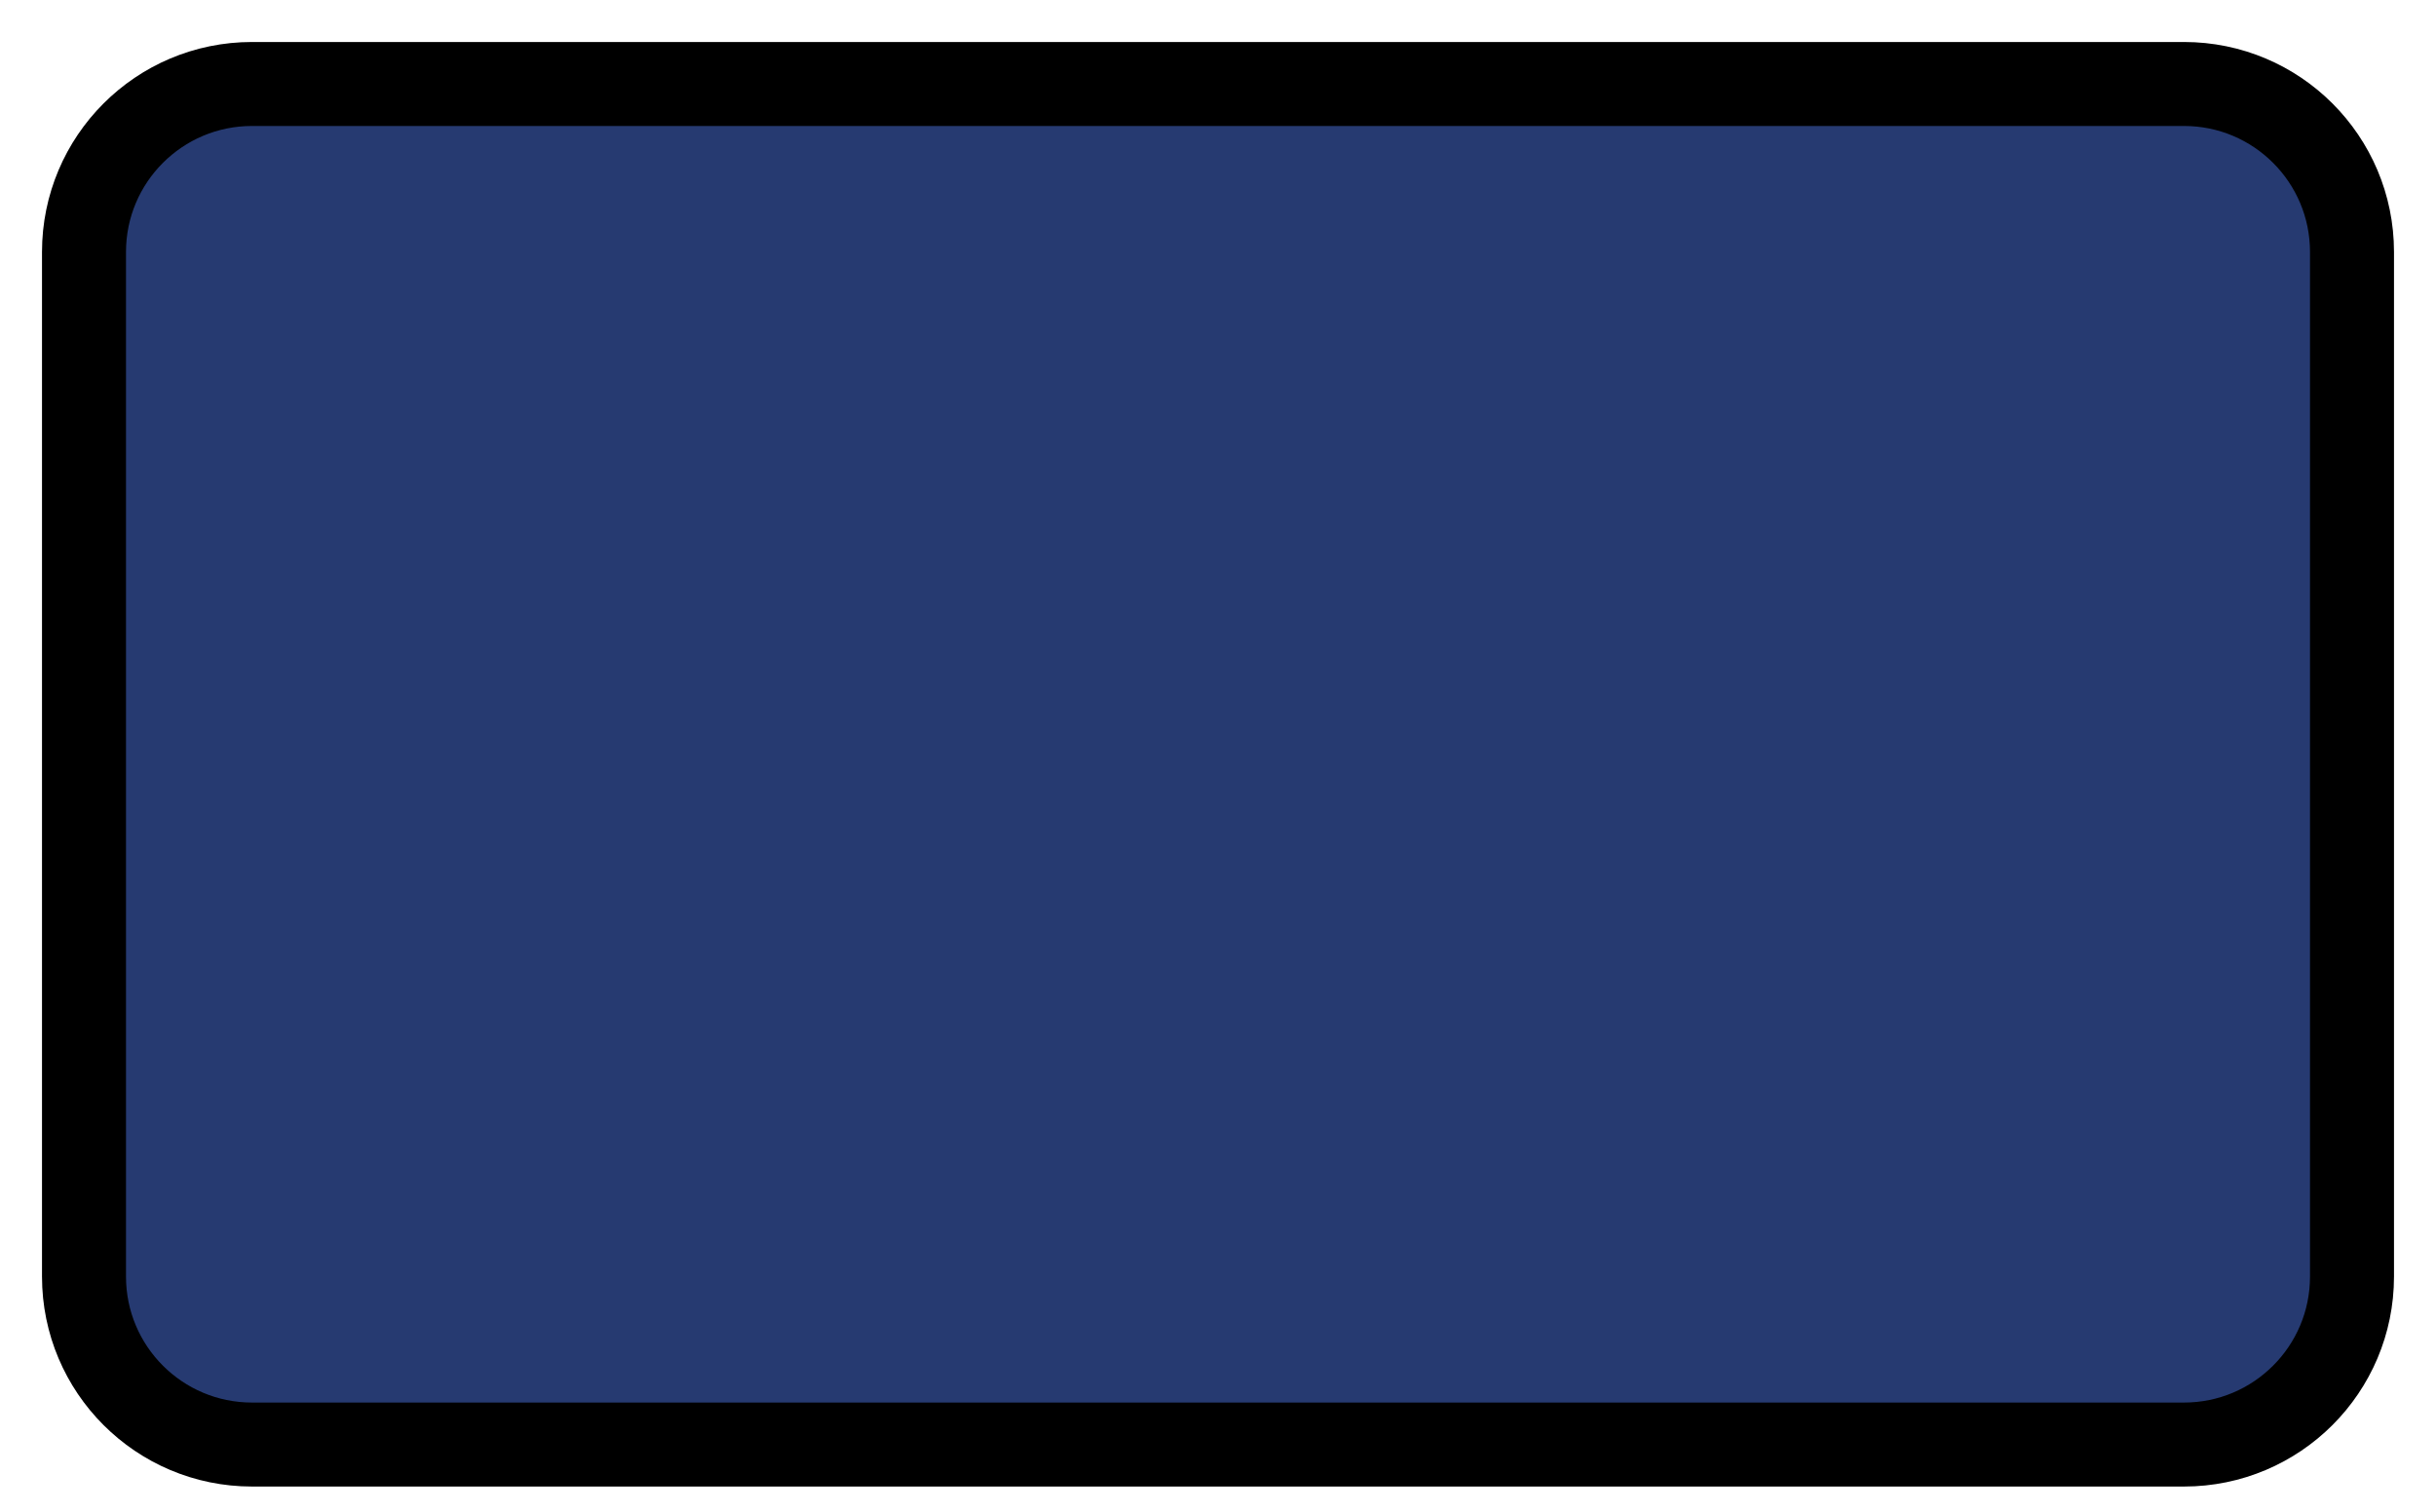
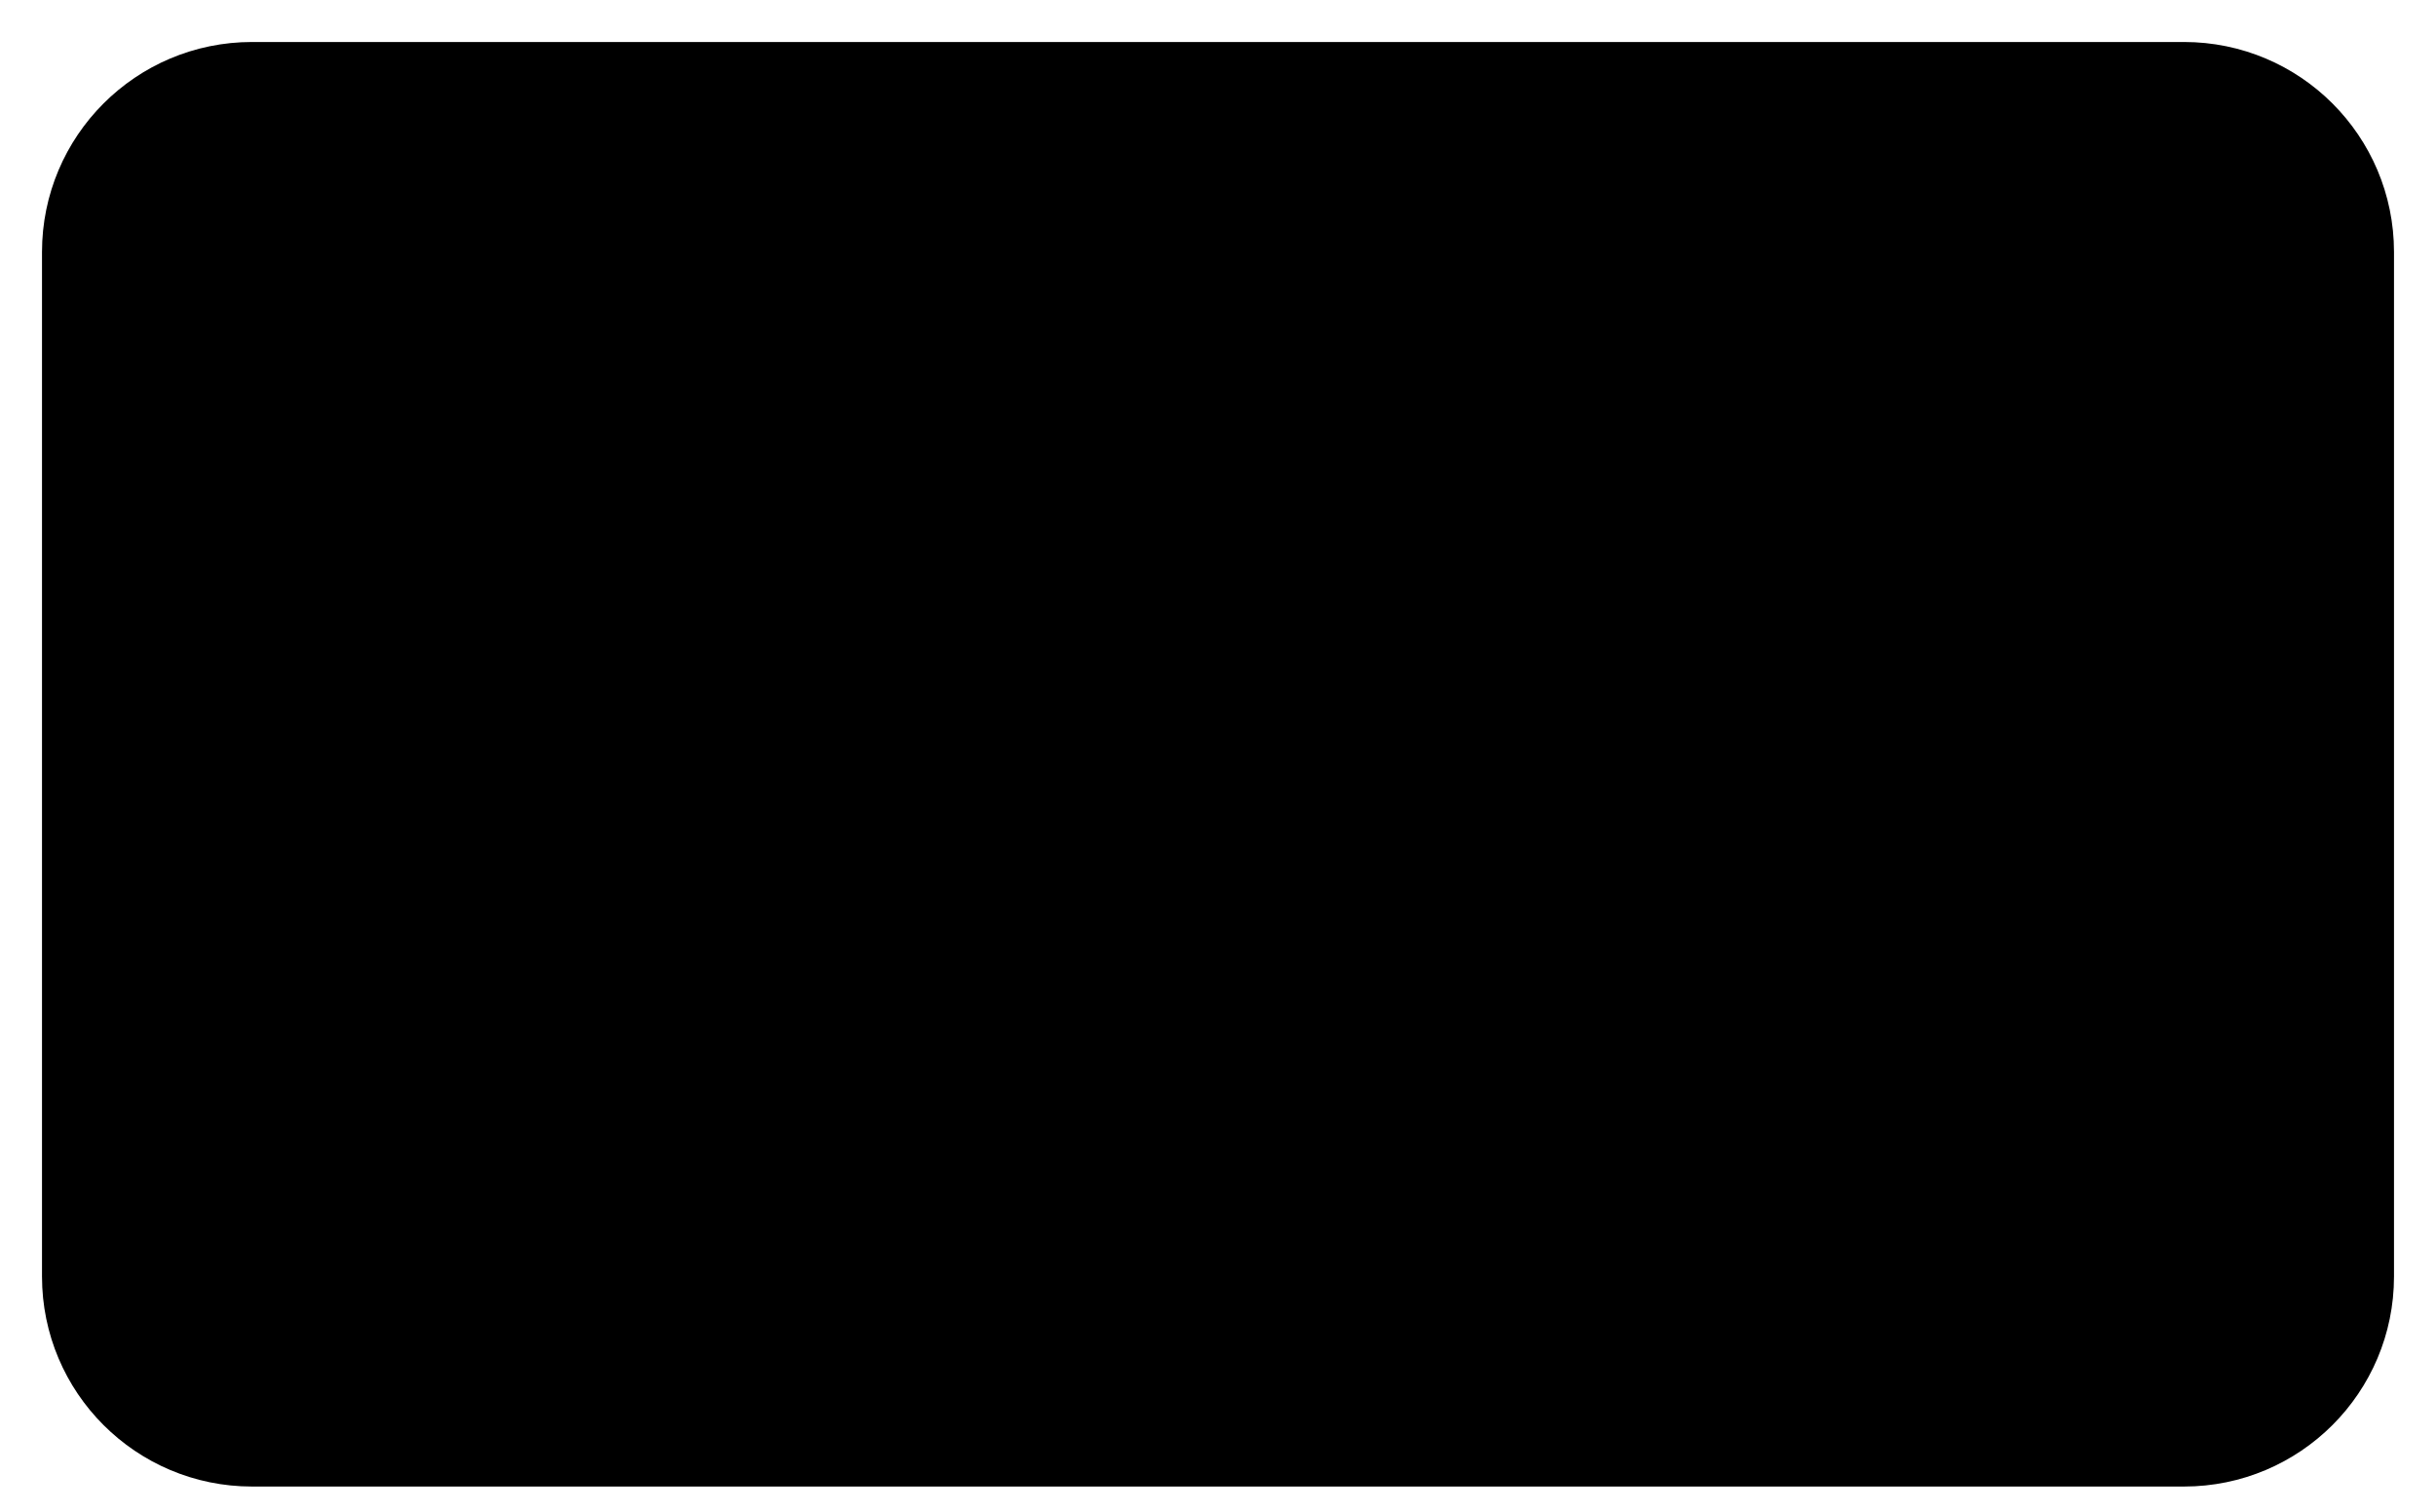
<svg xmlns="http://www.w3.org/2000/svg" width="29px" height="18px" viewBox="0 0 29 18" version="1.1">
  <g id="Layout-select----FINAL" stroke="none" stroke-width="1" fill="none" fill-rule="evenodd">
-     <g id="layout-advanced-3d-only" transform="translate(1, 1)" fill="#263A71" stroke="currentColor">
+     <g id="layout-advanced-3d-only" transform="translate(1, 1)" fill="currentColor" stroke="currentColor">
      <rect id="Rectangle" x="0" y="0" width="27" height="16.2" rx="2" />
    </g>
  </g>
</svg>
